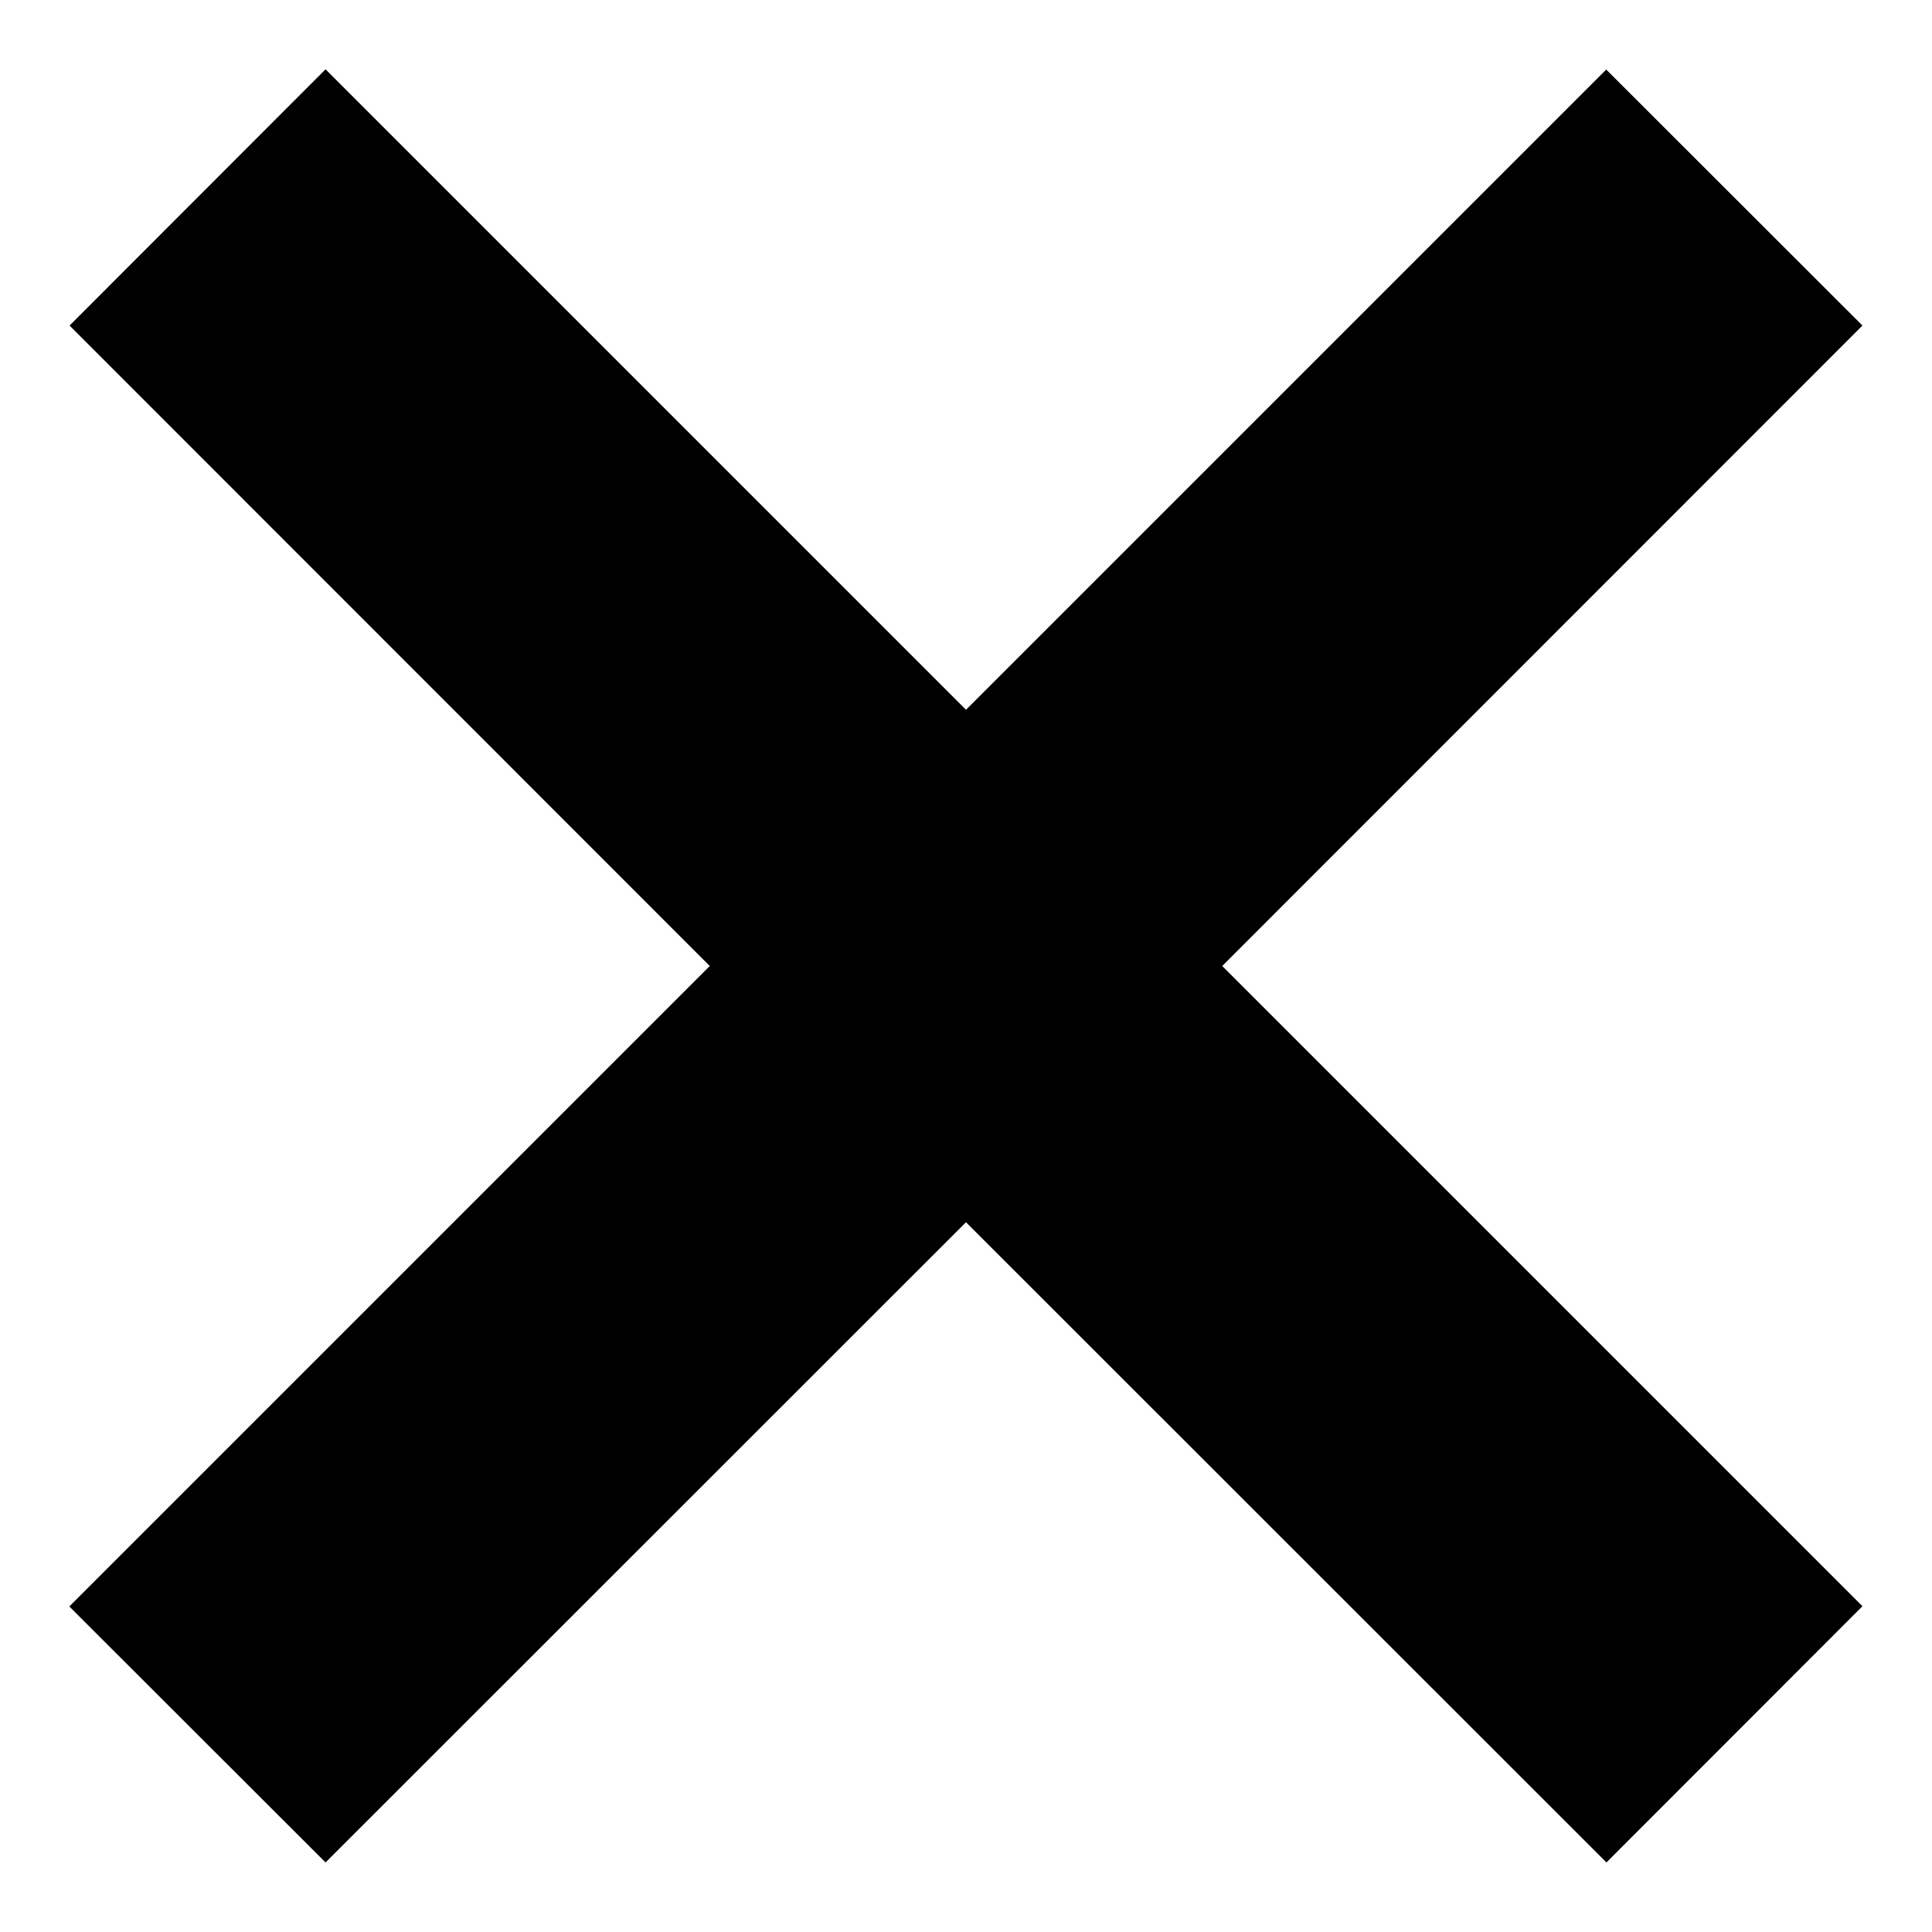
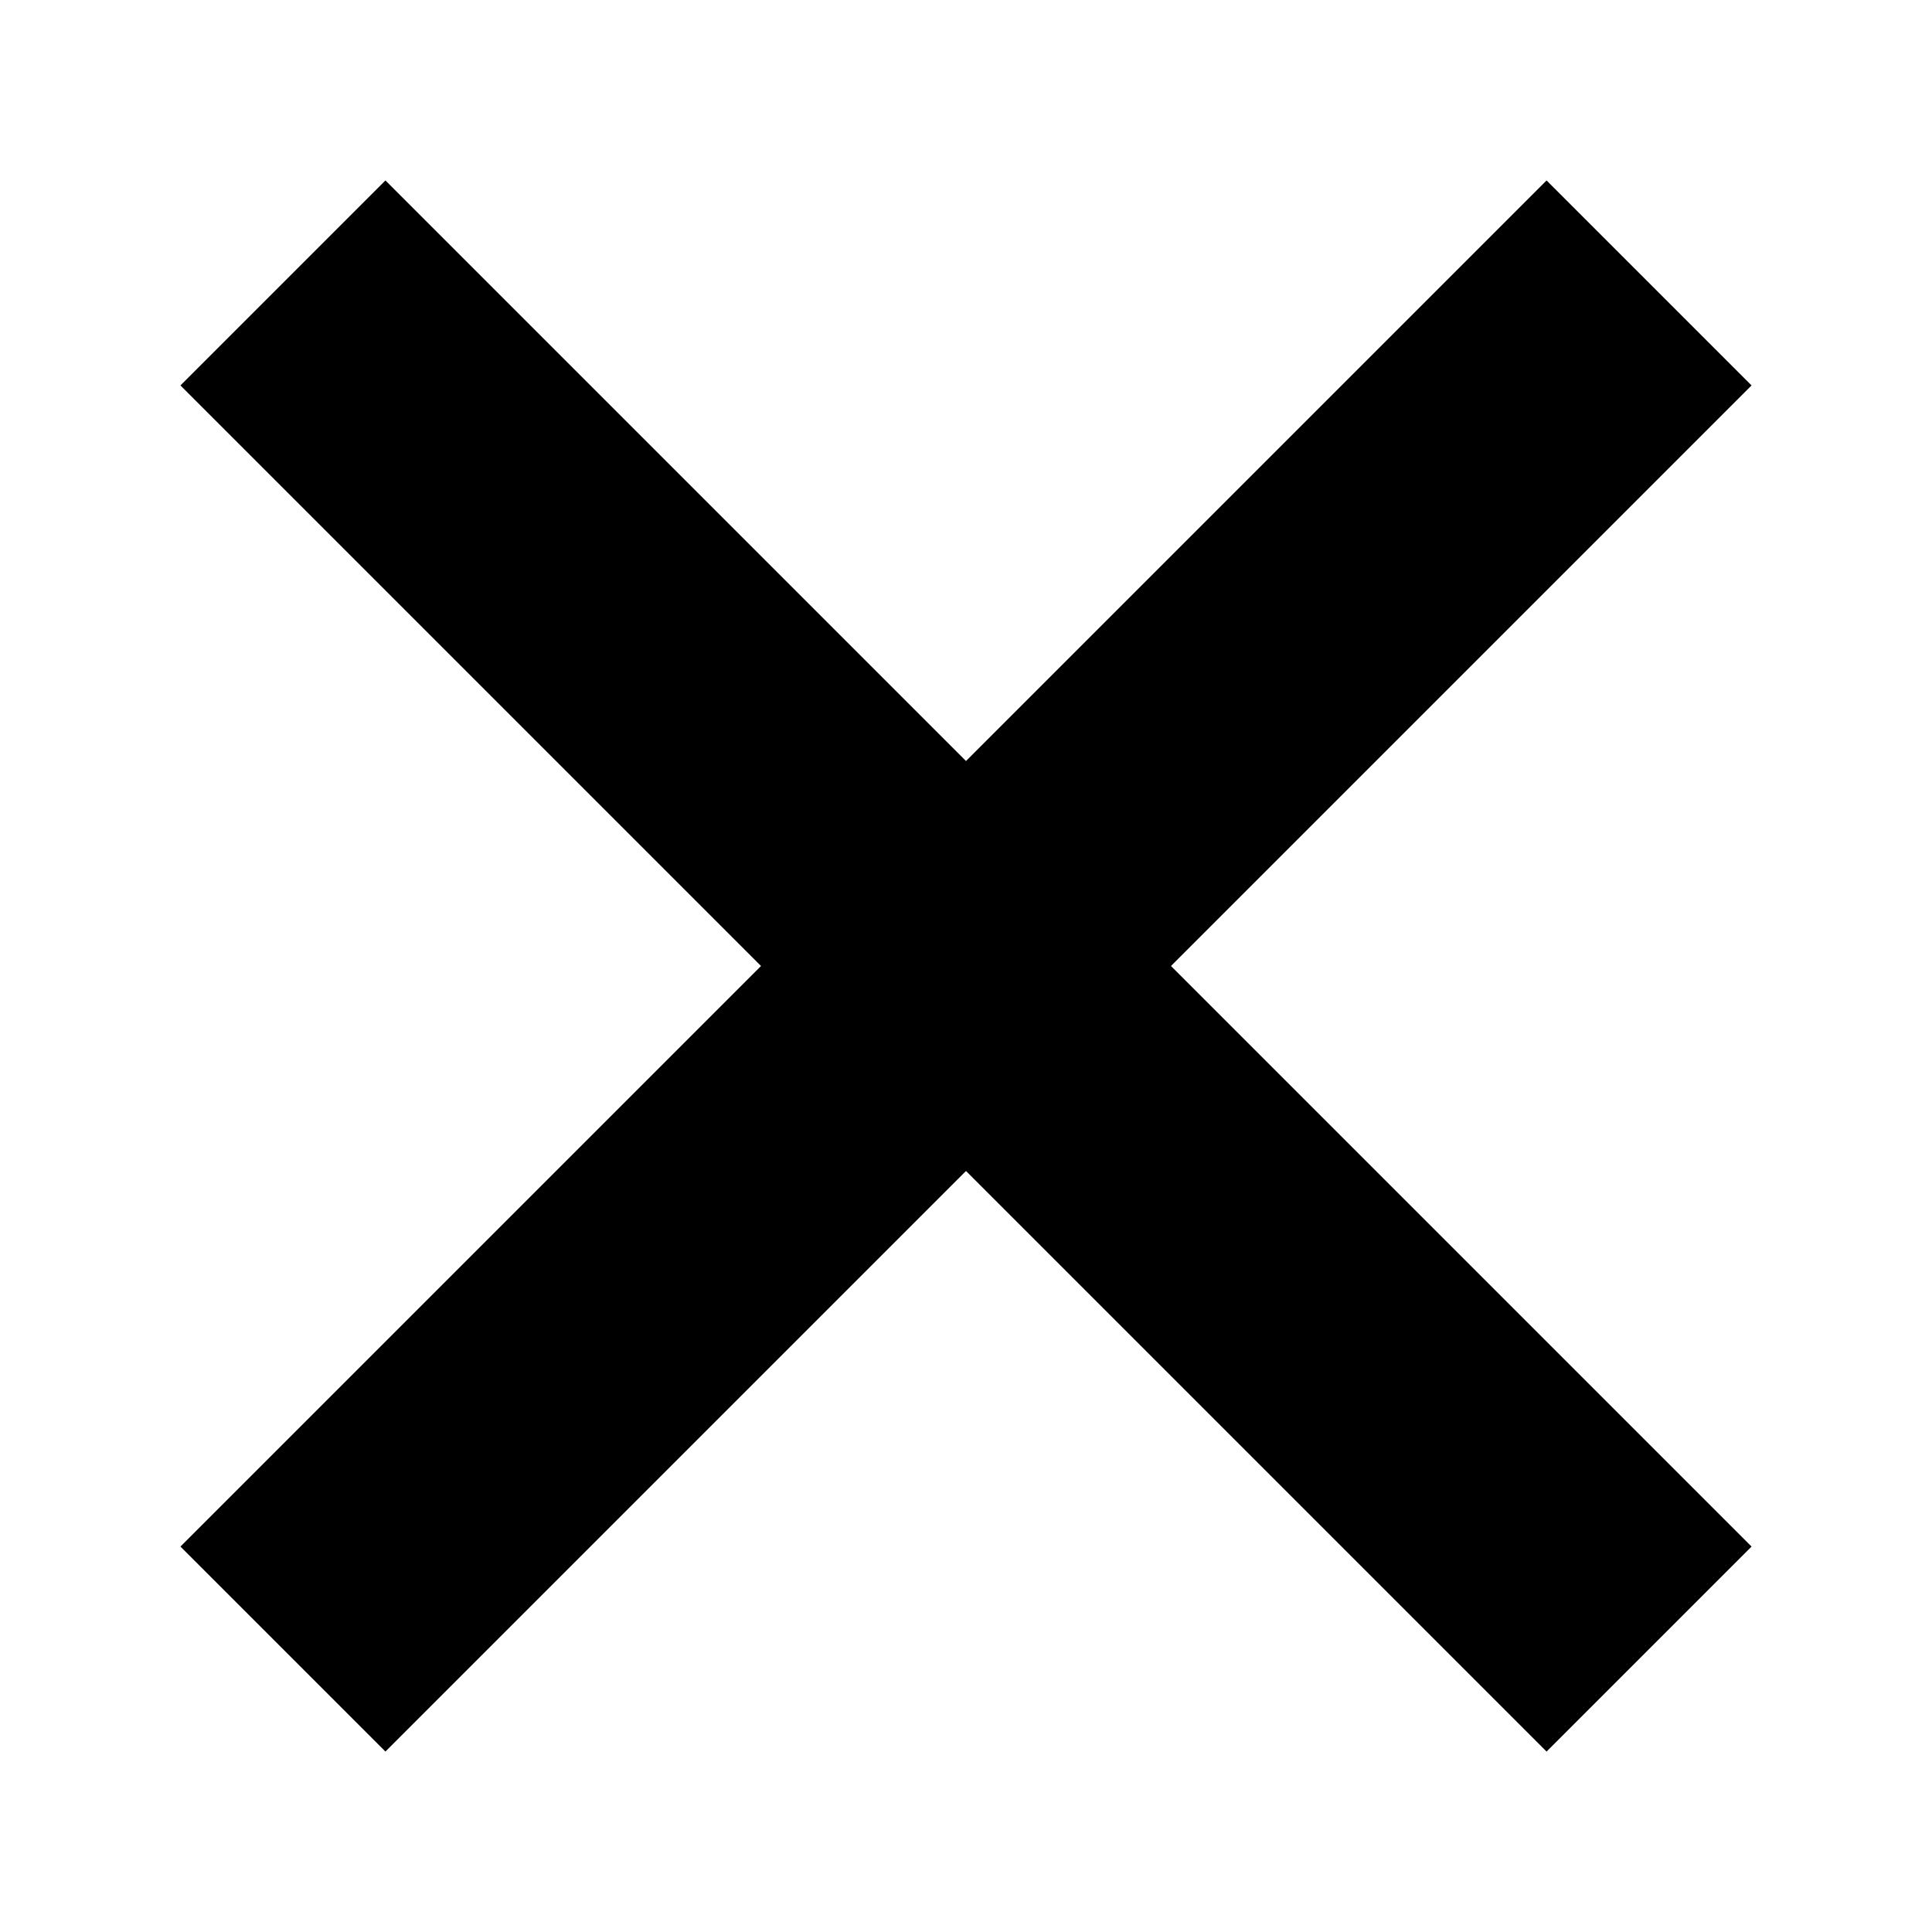
- <svg xmlns="http://www.w3.org/2000/svg" width="8" height="8" viewBox="0 0 8 8" fill="none">
-   <path fill-rule="evenodd" clip-rule="evenodd" d="M4 5.061L6.652 7.712L7.712 6.651L5.061 4L7.712 1.348L6.651 0.288L4 2.939L1.348 0.287L0.288 1.348L2.939 4L0.287 6.652L1.348 7.712L4 5.061Z" fill="black" />
+ <svg xmlns="http://www.w3.org/2000/svg" width="10" height="10" viewBox="0 0 10 10" fill="none">
+   <path fill-rule="evenodd" clip-rule="evenodd" d="M5 6.061L8.005 9.066L9.066 8.005L6.061 5L9.066 1.995L8.005 0.934L5 3.939L1.995 0.934L0.934 1.995L3.939 5L0.934 8.005L1.995 9.066L5 6.061Z" fill="black" />
</svg>
